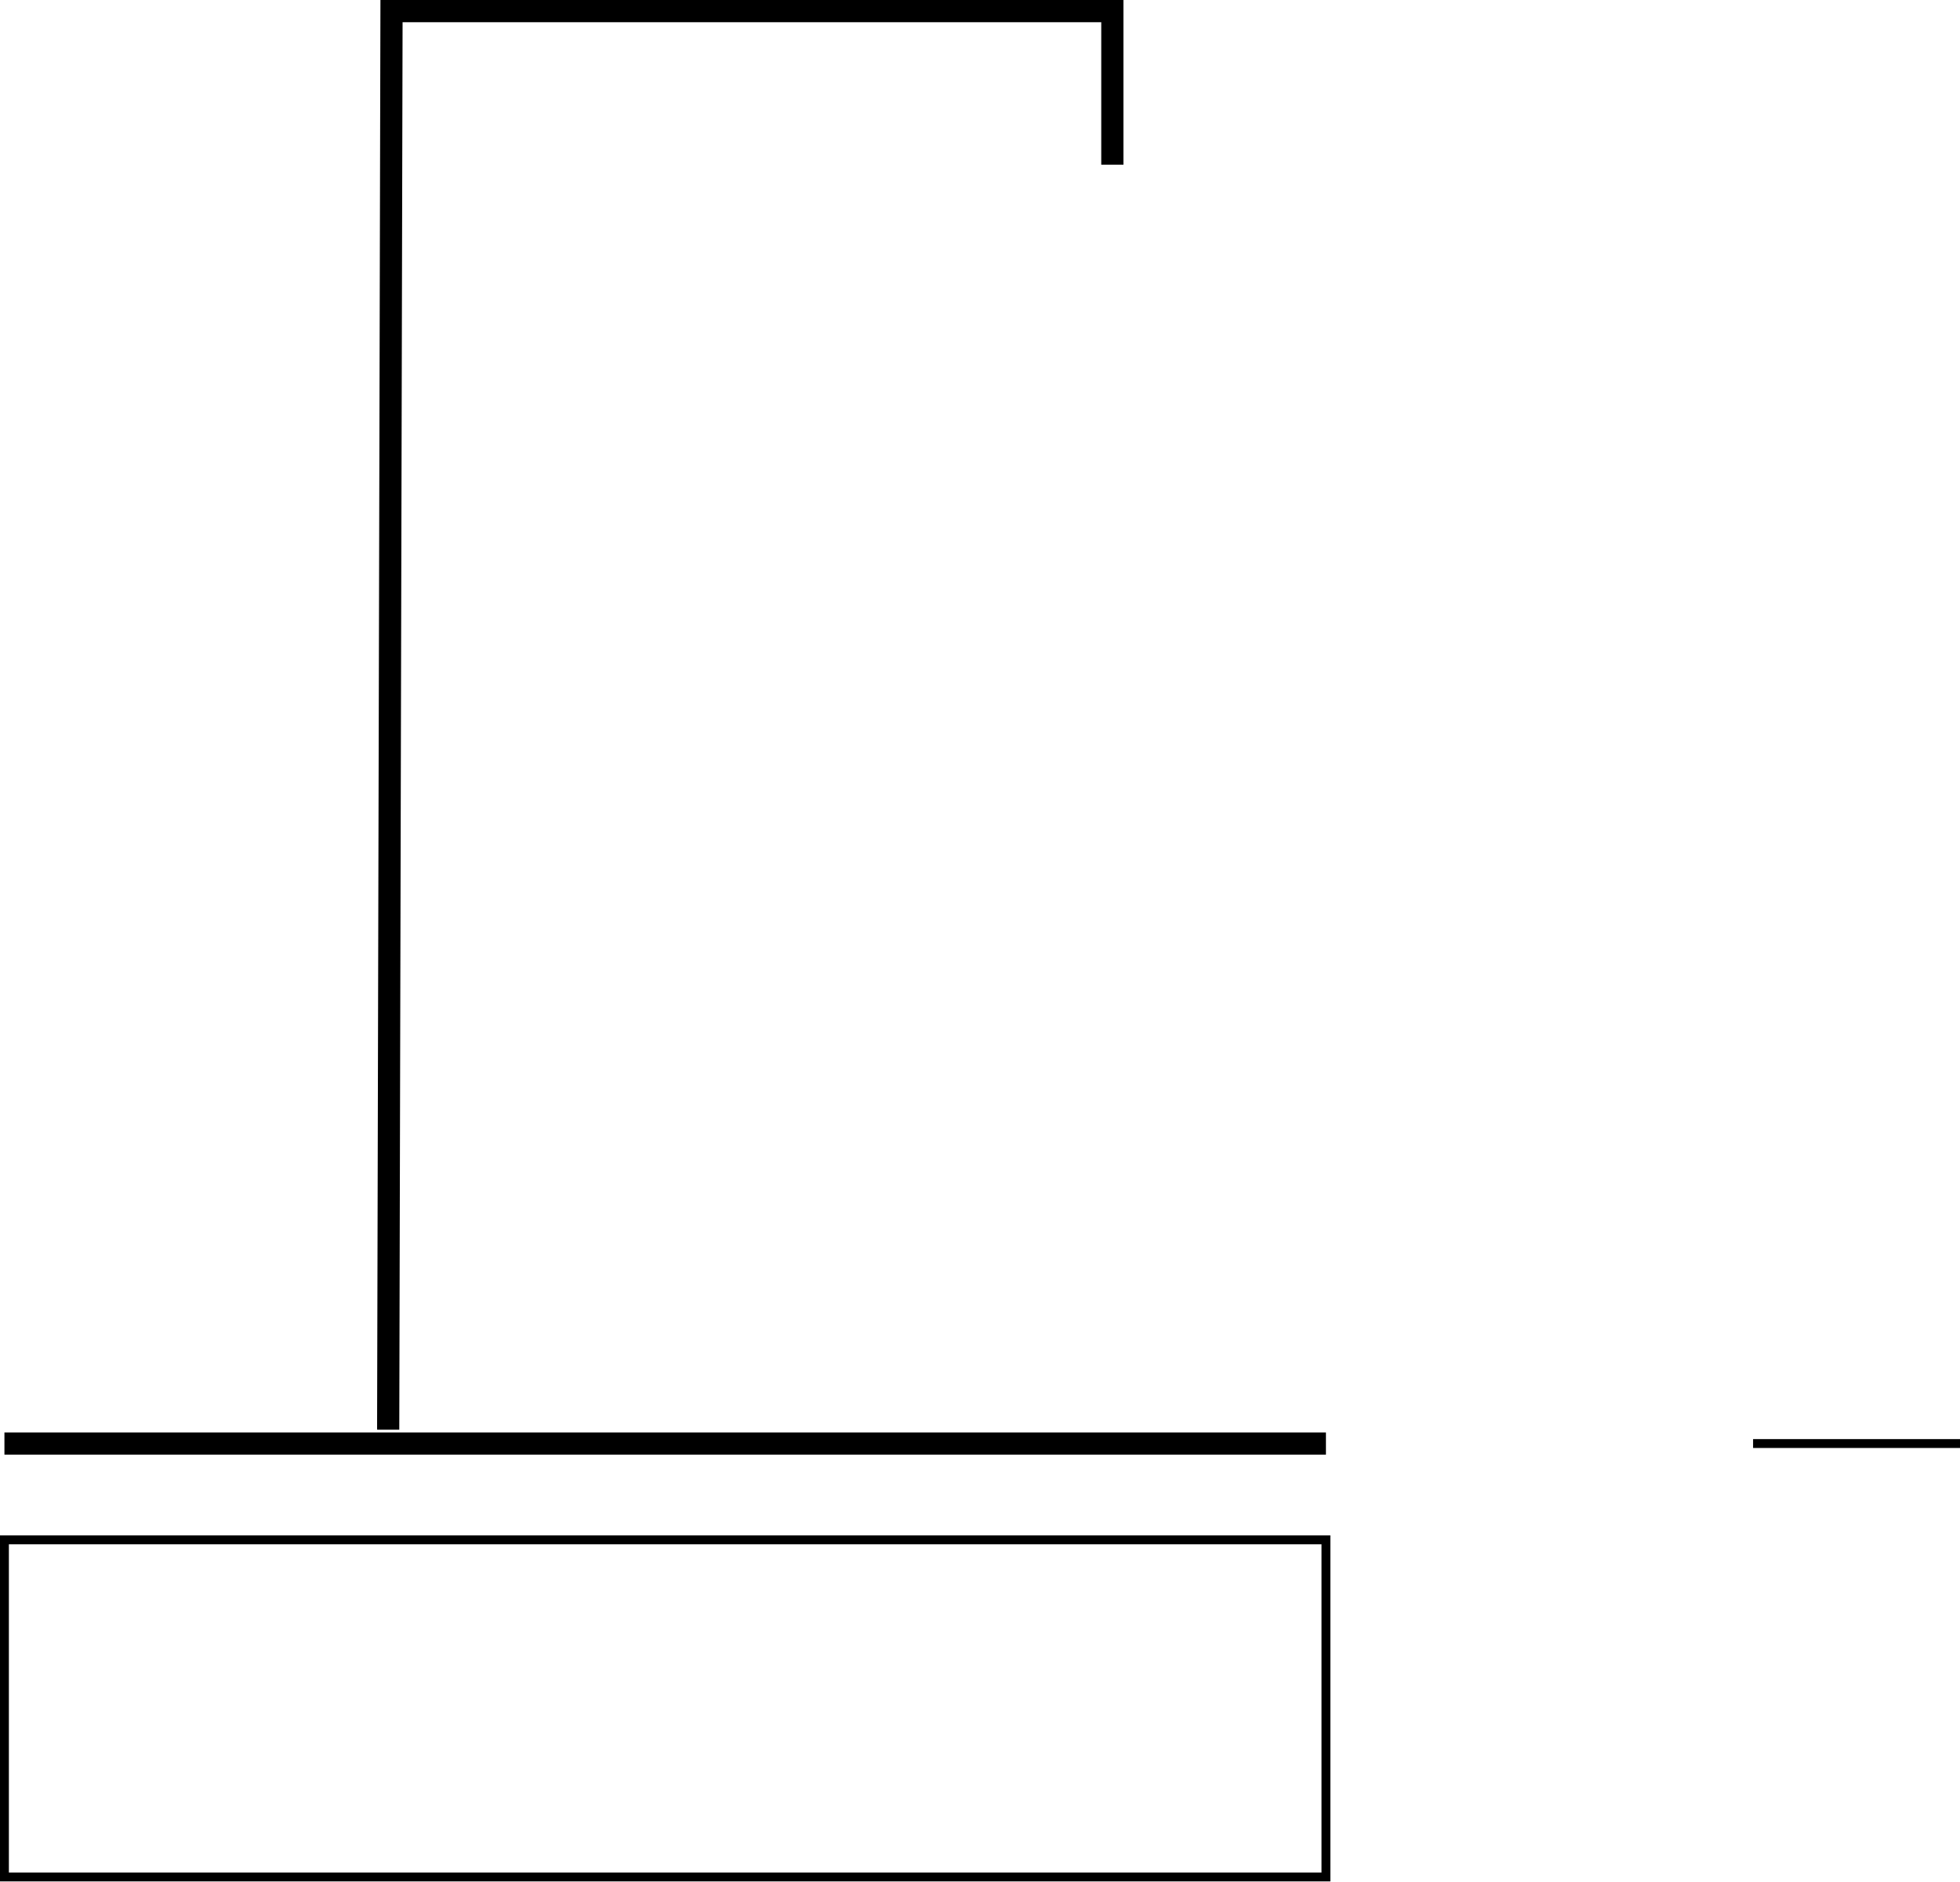
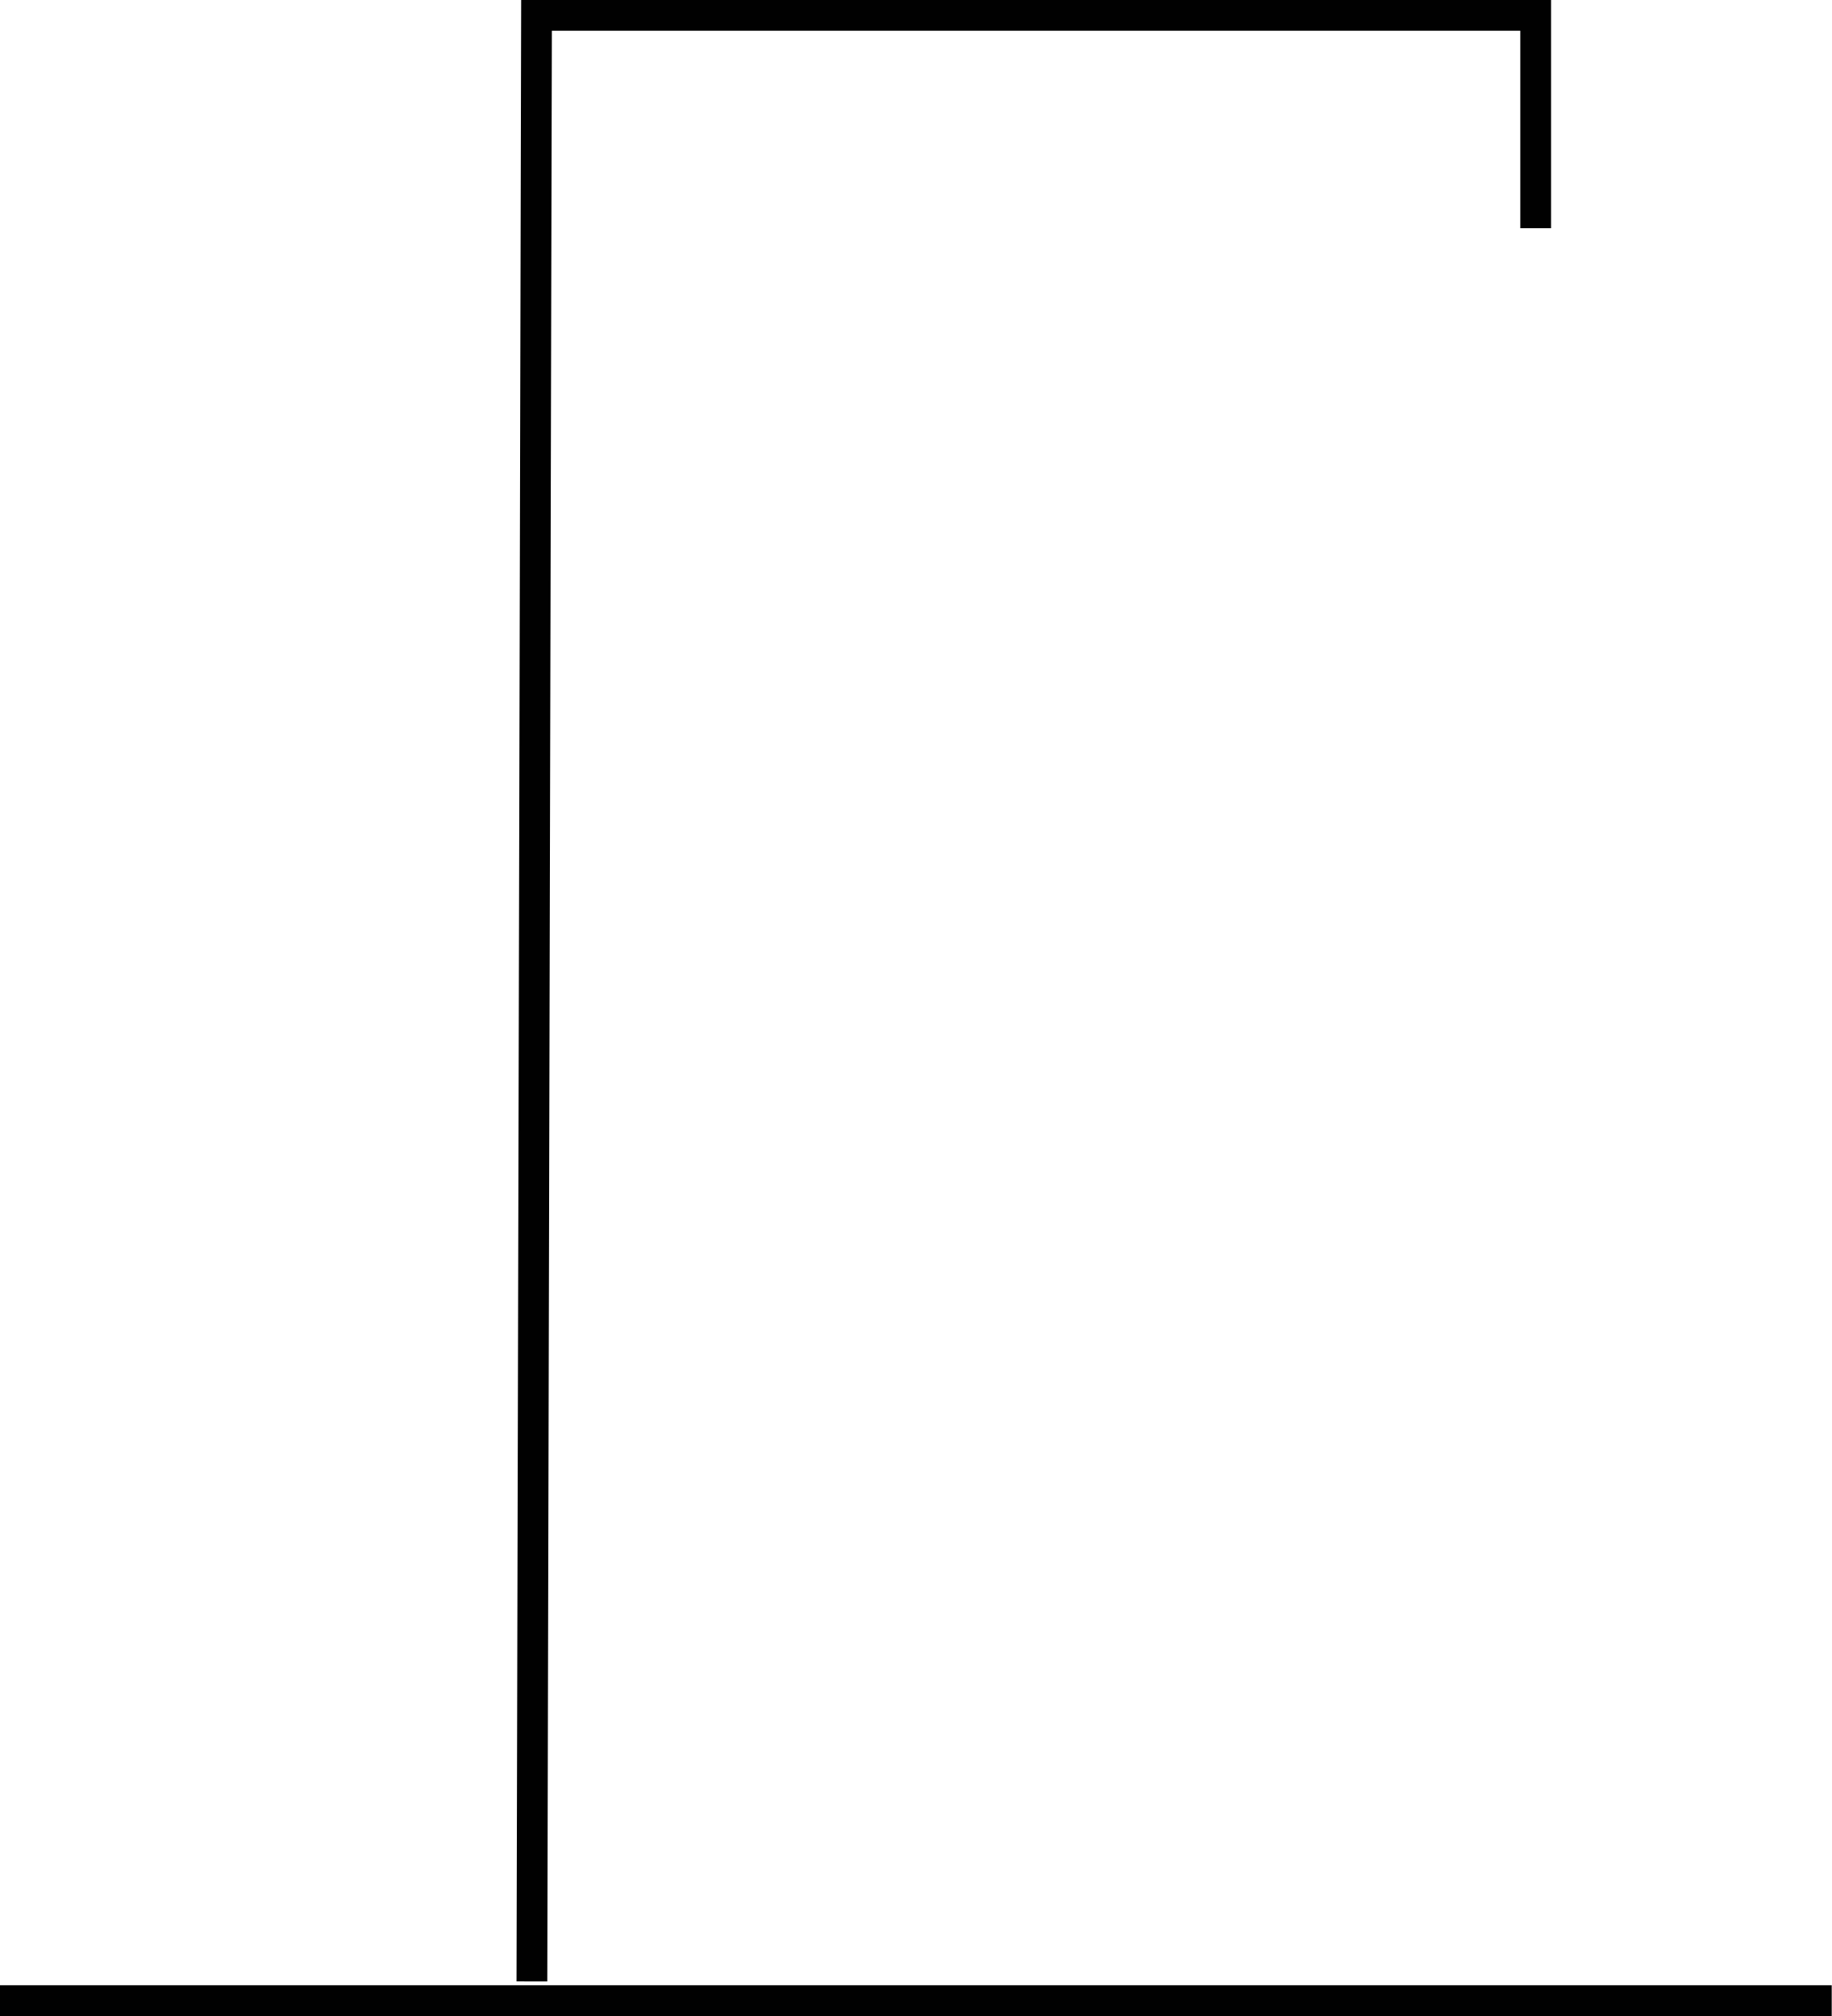
- <svg xmlns="http://www.w3.org/2000/svg" viewBox="0 0 441.6 423.8">
+ <svg xmlns="http://www.w3.org/2000/svg" id="Layer_1" data-name="Layer 1" viewBox="0 0 297.74 327.67">
  <defs>
    <style>
-       .cls-1, .cls-2 {
+       .cls-1 {
        fill: none;
-         stroke: #000;
+         stroke: #010101;
        stroke-miterlimit: 10;
-       }
- 
-       .cls-1 {
        stroke-width: 5px;
-       }
- 
-       .cls-2 {
-         stroke-width: 2px;
      }
    </style>
  </defs>
-   <g id="structure">
-     <g id="hangingPost">
-       <path id="post" class="cls-1" d="M297.94,166.21V131.62H135.53l-.75,319.55" transform="translate(-47.32 -129.12)" />
-       <line id="bottom" class="cls-1" x1="1" y1="325.17" x2="298.74" y2="325.17" />
-     </g>
-     <rect id="wordbank" class="cls-2" x="1" y="346.86" width="297.74" height="75.94" />
-   </g>
-   <g id="letter_line">
-     <line id="letter_line-2" data-name="letter_line" class="cls-2" x1="394.98" y1="325.17" x2="441.6" y2="325.17" />
+   <g id="hangingPost">
+     <path id="post" class="cls-1" d="M495.94,179.21V144.62H333.53l-.75,319.55" transform="translate(-246.32 -142.12)" />
+     <line id="bottom" class="cls-1" y1="325.17" x2="297.74" y2="325.17" />
  </g>
</svg>
